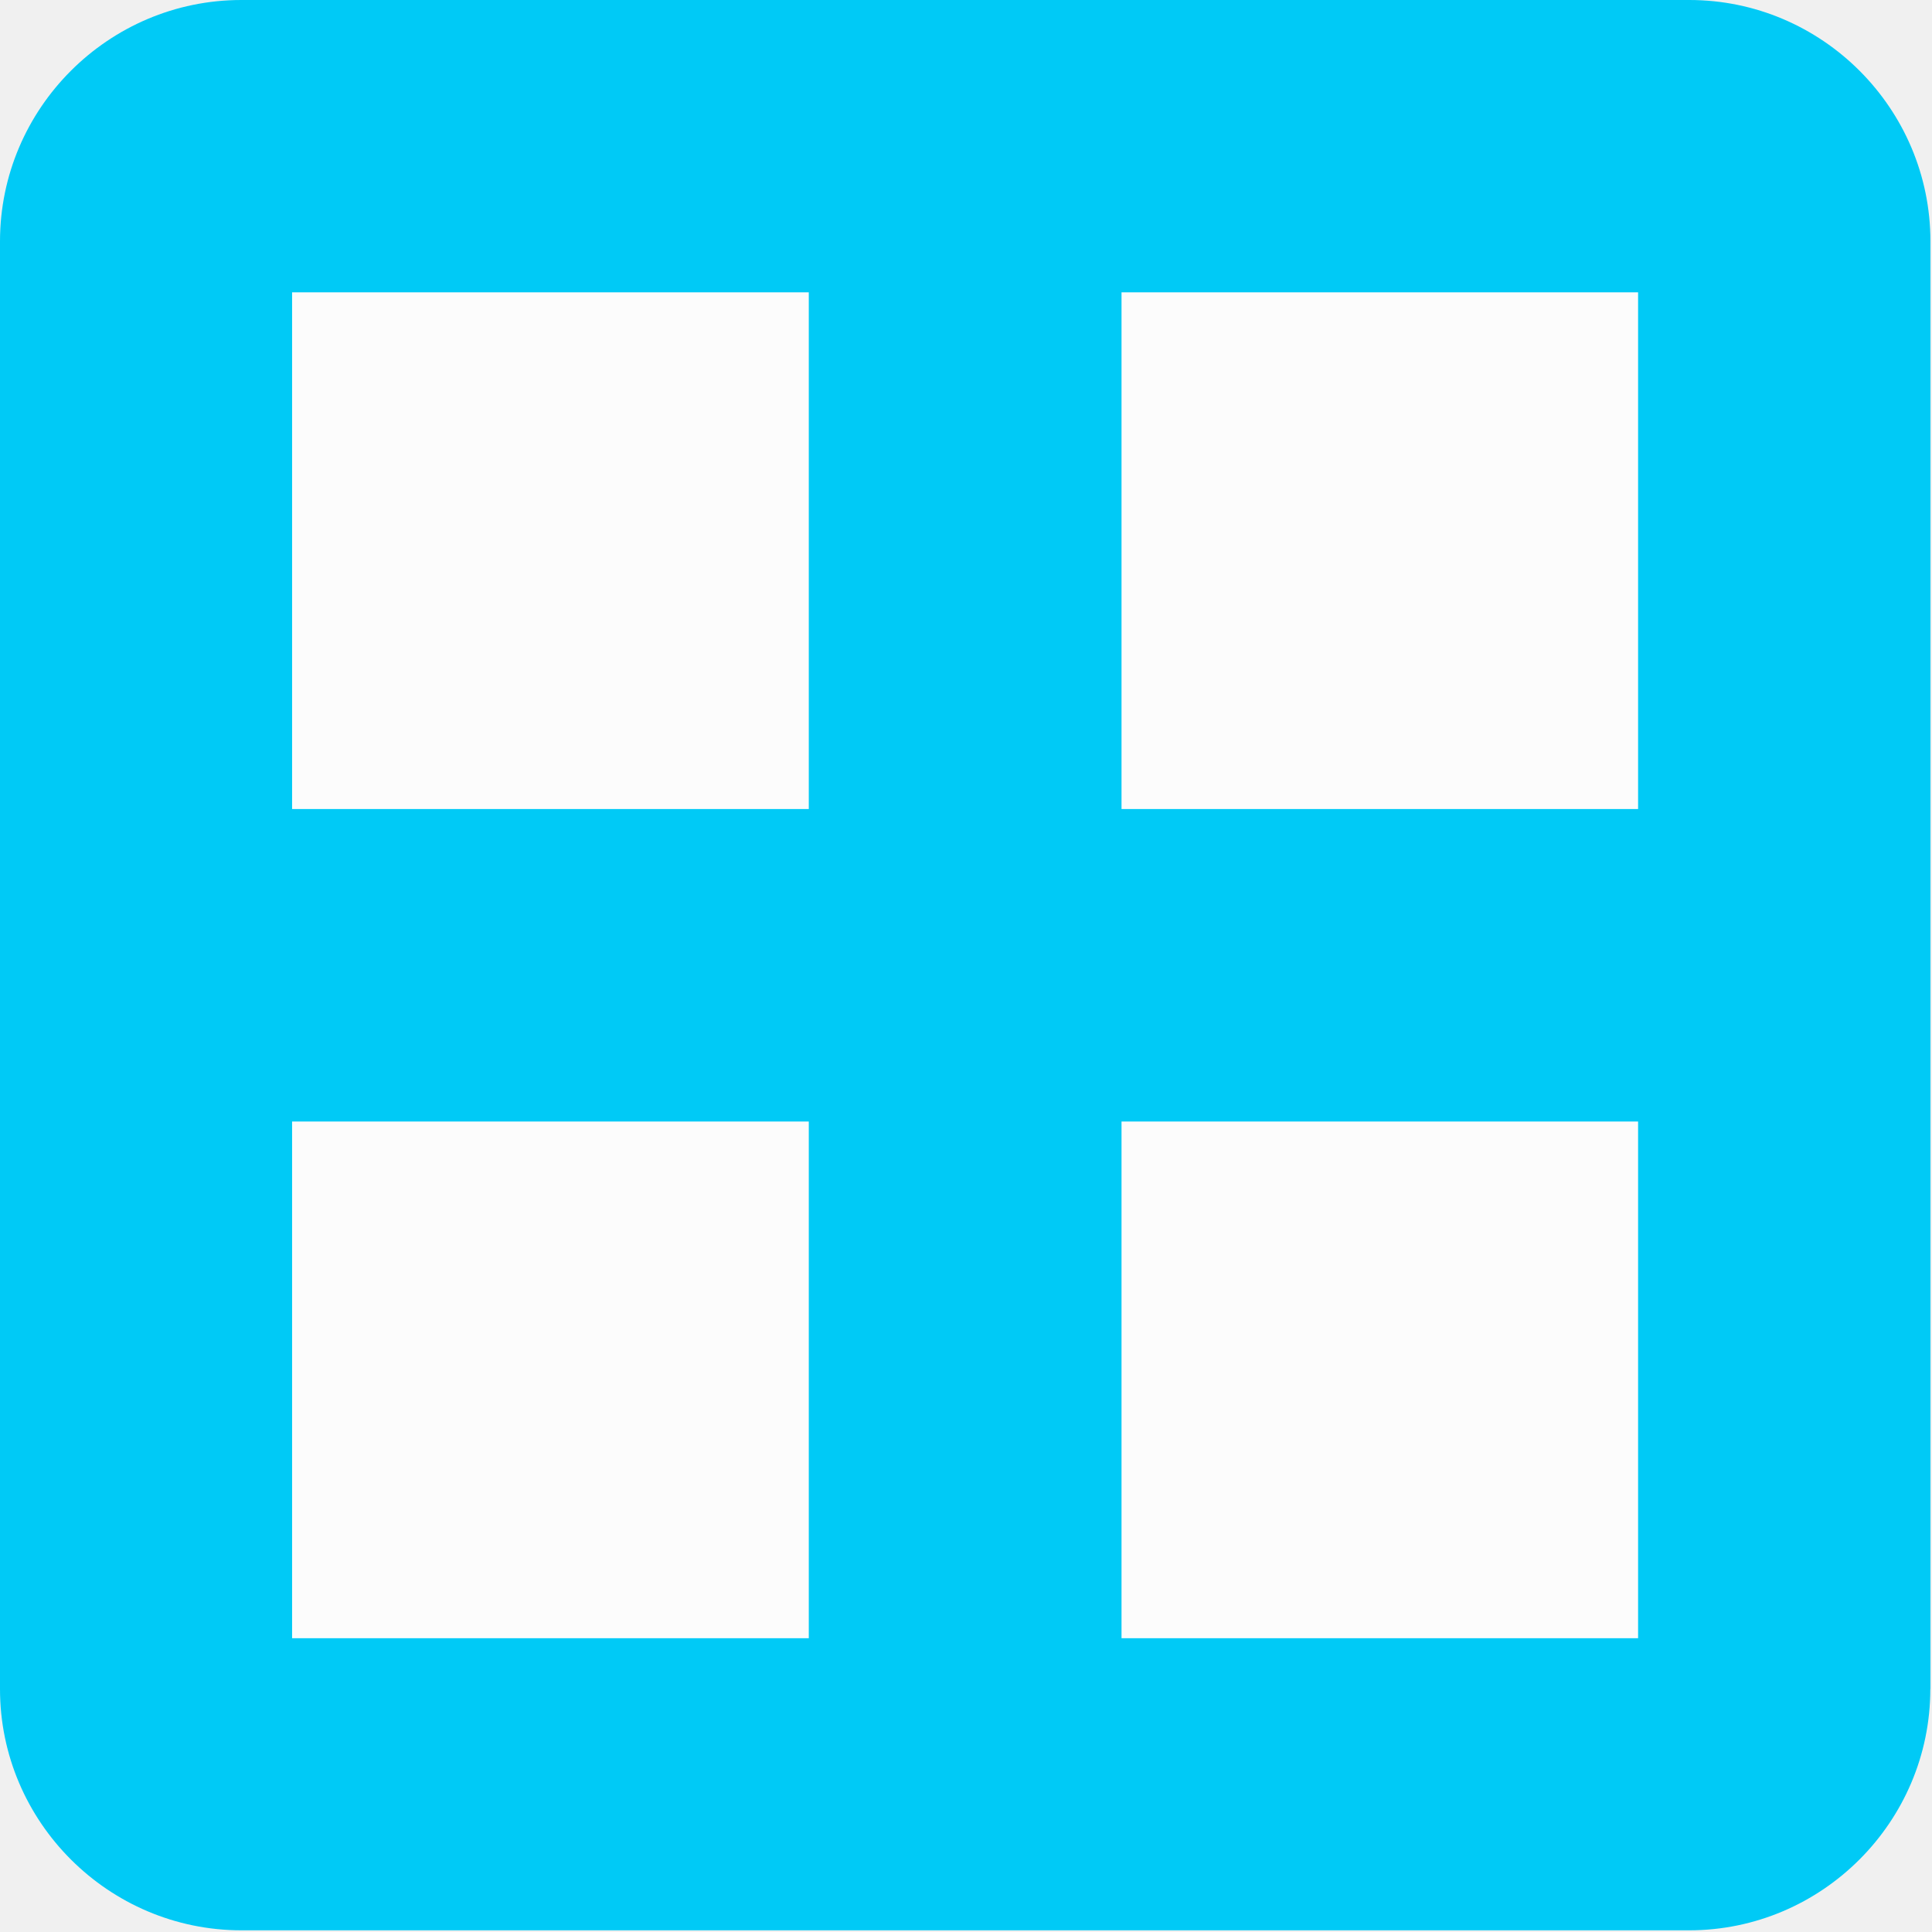
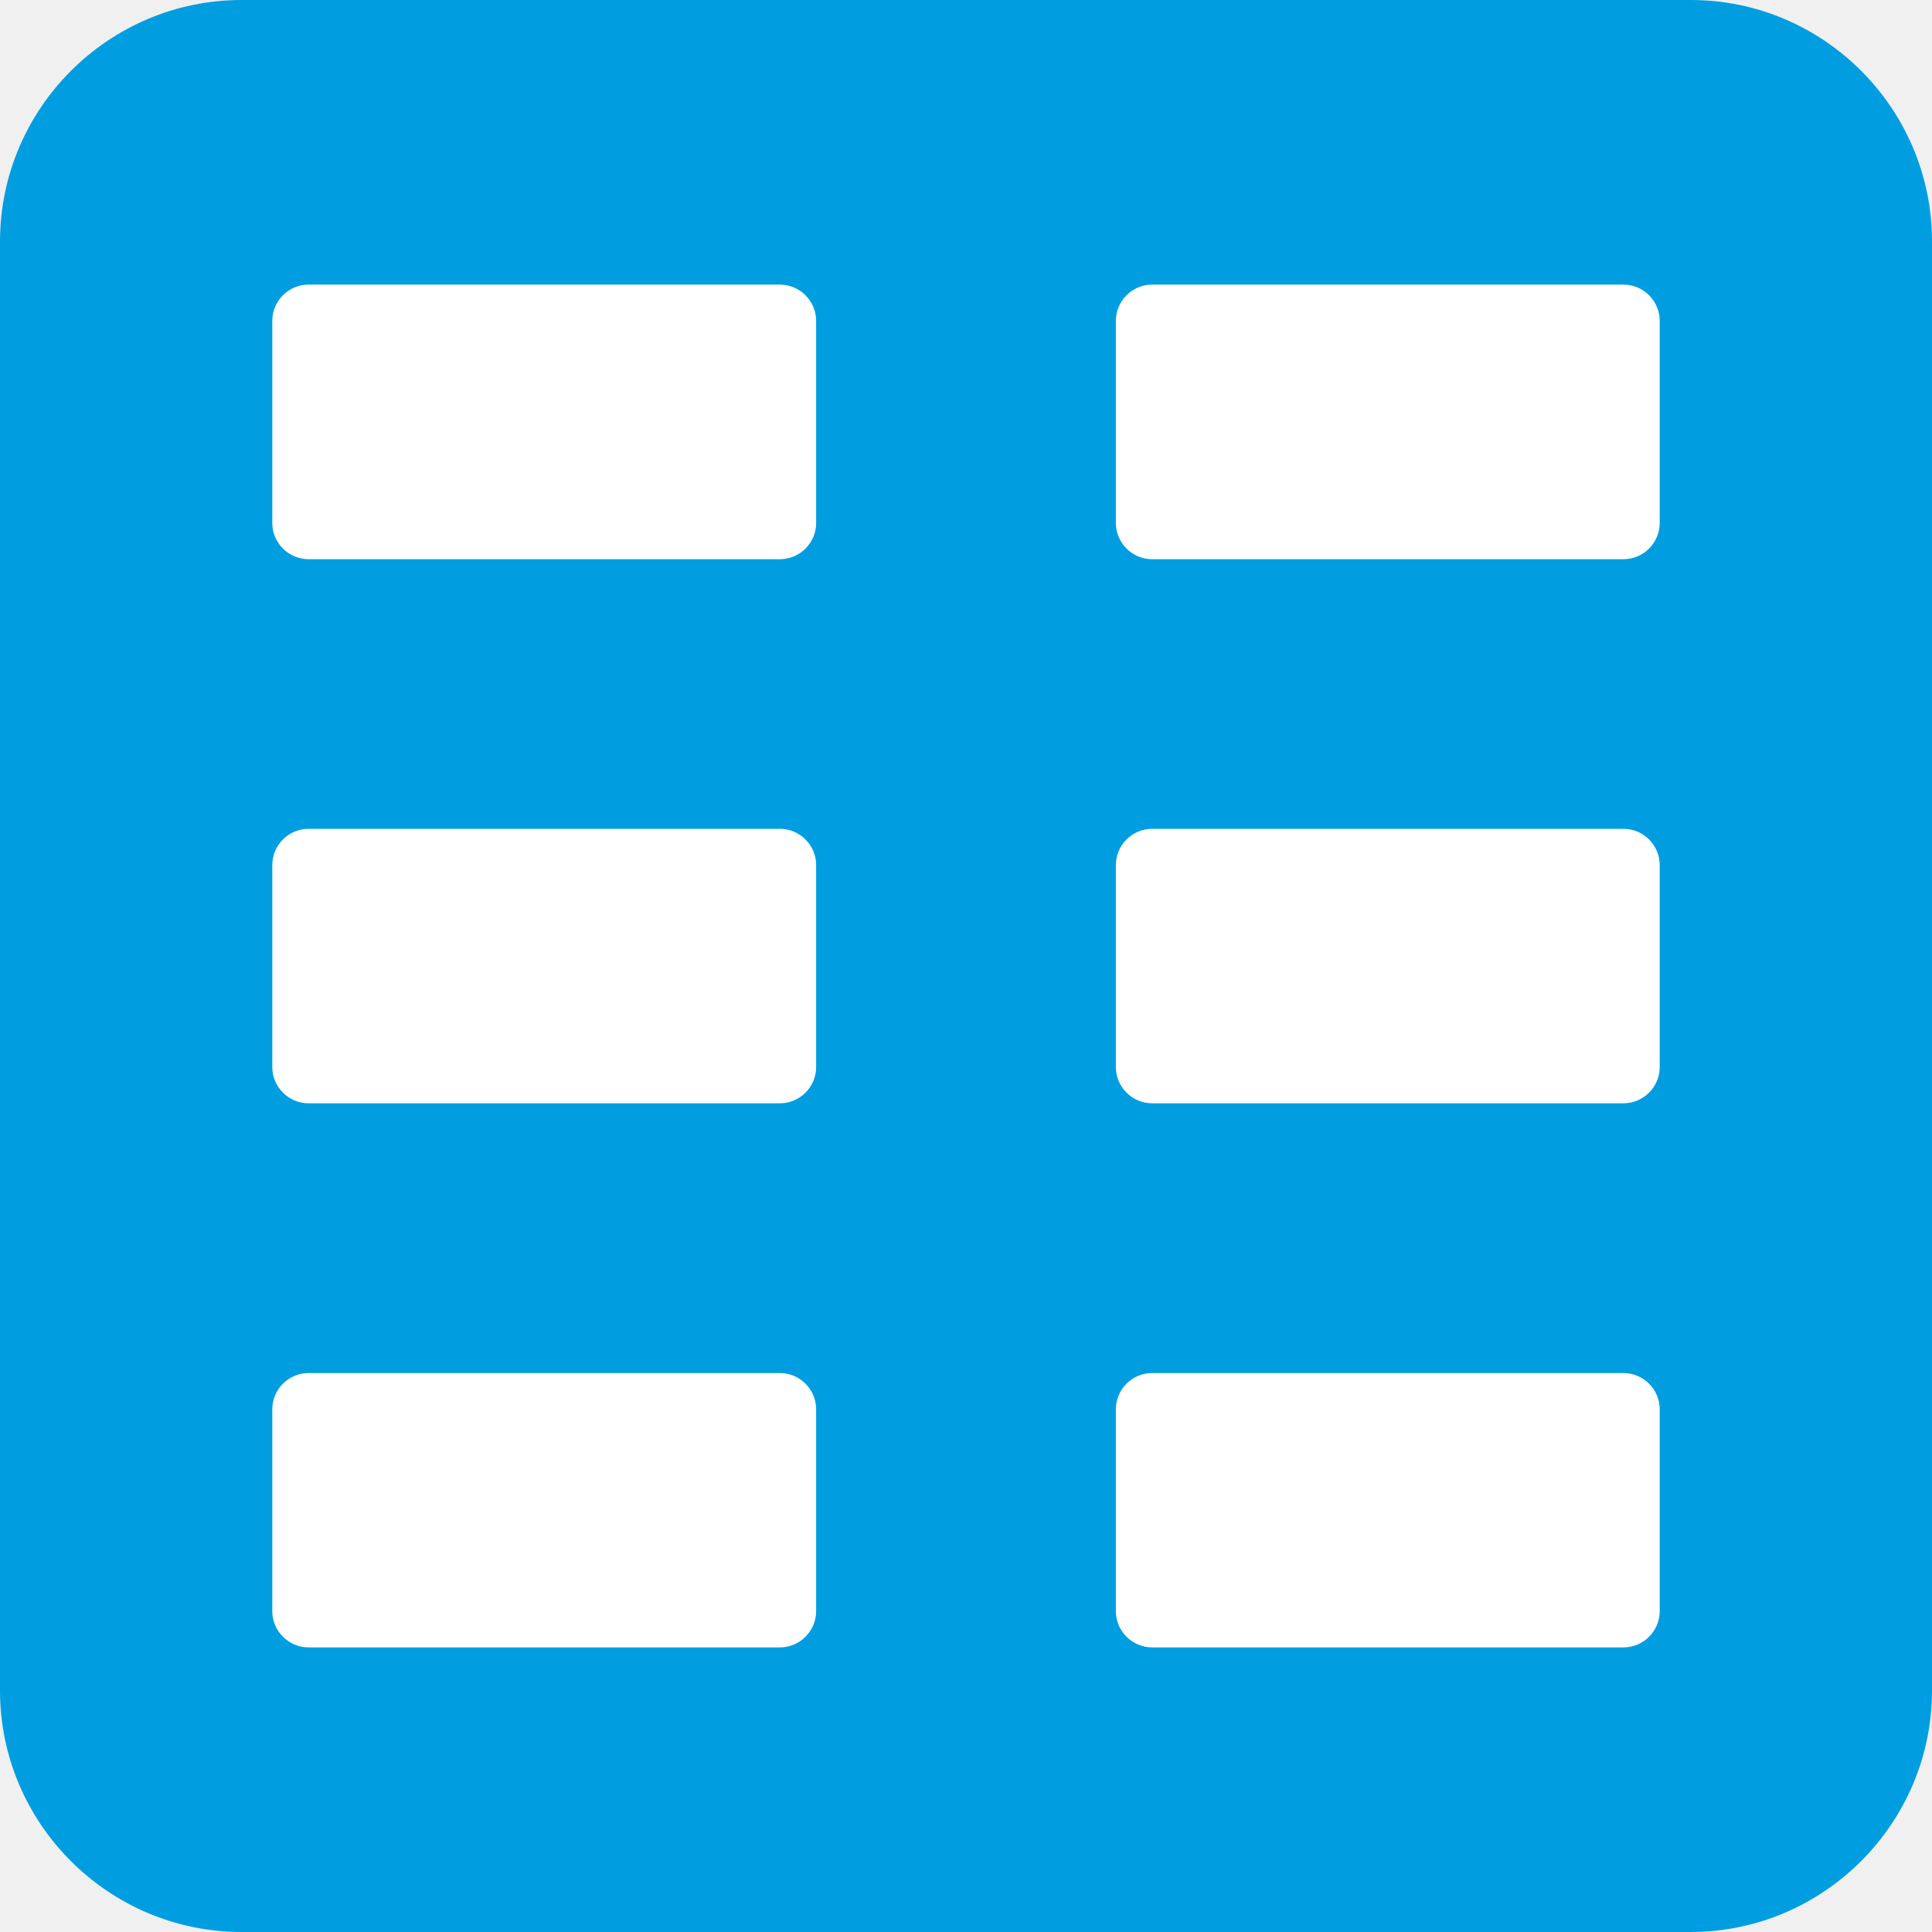
- <svg xmlns="http://www.w3.org/2000/svg" version="1.1" id="Vrstva_1" x="0px" y="0px" width="16px" height="16px" viewBox="0 0 16 16" enable-background="new 0 0 16 16" xml:space="preserve">
+ <svg xmlns="http://www.w3.org/2000/svg" version="1.1" id="Vrstva_1" x="0px" y="0px" width="15.986px" height="15.986px" viewBox="-0.02 0 15.986 15.986" enable-background="new -0.02 0 15.986 15.986" xml:space="preserve">
  <g>
-     <path fill="#00CAF6" d="M15.986,13.988c0,1.1-0.898,1.998-1.997,1.998H1.999c-1.1,0-1.999-0.898-1.999-1.998V1.999   C0,0.898,0.898,0,1.999,0h11.991c1.099,0,1.997,0.898,1.997,1.999V13.988z" />
-     <rect x="2.419" y="2.421" fill="#FCFCFC" width="4.279" height="4.279" />
-     <rect x="2.419" y="9.288" fill="#FCFCFC" width="4.279" height="4.279" />
-     <rect x="9.288" y="9.288" fill="#FCFCFC" width="4.278" height="4.279" />
-     <rect x="9.288" y="2.421" fill="#FCFCFC" width="4.278" height="4.279" />
+     <path fill="#009EE0" d="M13.971,0H1.979C0.878,0-0.02,0.898-0.02,1.999v11.989c0,1.1,0.898,1.998,1.999,1.998h11.989   c1.1,0,1.998-0.898,1.998-1.998V1.999C15.967,0.898,15.069,0,13.971,0z" />
+     <g>
+       <g>
+         <path fill="#FFFFFF" d="M6.733,4.327c0,0.165-0.135,0.3-0.3,0.3h-3.9c-0.165,0-0.3-0.135-0.3-0.3V2.655     c0-0.165,0.135-0.3,0.3-0.3h3.9c0.165,0,0.3,0.135,0.3,0.3V4.327z" />
+       </g>
+       <g>
+         <path fill="#FFFFFF" d="M6.733,8.829c0,0.165-0.135,0.3-0.3,0.3h-3.9c-0.165,0-0.3-0.135-0.3-0.3V7.158     c0-0.165,0.135-0.3,0.3-0.3h3.9c0.165,0,0.3,0.135,0.3,0.3V8.829z" />
+       </g>
+       <g>
+         <path fill="#FFFFFF" d="M6.733,13.331c0,0.165-0.135,0.3-0.3,0.3h-3.9c-0.165,0-0.3-0.135-0.3-0.3v-1.67     c0-0.165,0.135-0.3,0.3-0.3h3.9c0.165,0,0.3,0.135,0.3,0.3V13.331z" />
+       </g>
+       <g>
+         <g>
+           <g>
+             <path fill="#FFFFFF" d="M13.713,4.327c0,0.165-0.135,0.3-0.3,0.3h-3.9c-0.165,0-0.3-0.135-0.3-0.3V2.655       c0-0.165,0.135-0.3,0.3-0.3h3.9c0.165,0,0.3,0.135,0.3,0.3V4.327z" />
+           </g>
+           <g>
+             <path fill="#FFFFFF" d="M13.713,8.829c0,0.165-0.135,0.3-0.3,0.3h-3.9c-0.165,0-0.3-0.135-0.3-0.3V7.158       c0-0.165,0.135-0.3,0.3-0.3h3.9c0.165,0,0.3,0.135,0.3,0.3V8.829z" />
+           </g>
+           <g>
+             <path fill="#FFFFFF" d="M13.713,13.331c0,0.165-0.135,0.3-0.3,0.3h-3.9c-0.165,0-0.3-0.135-0.3-0.3v-1.67       c0-0.165,0.135-0.3,0.3-0.3h3.9c0.165,0,0.3,0.135,0.3,0.3V13.331z" />
+           </g>
+         </g>
+       </g>
+     </g>
  </g>
</svg>
